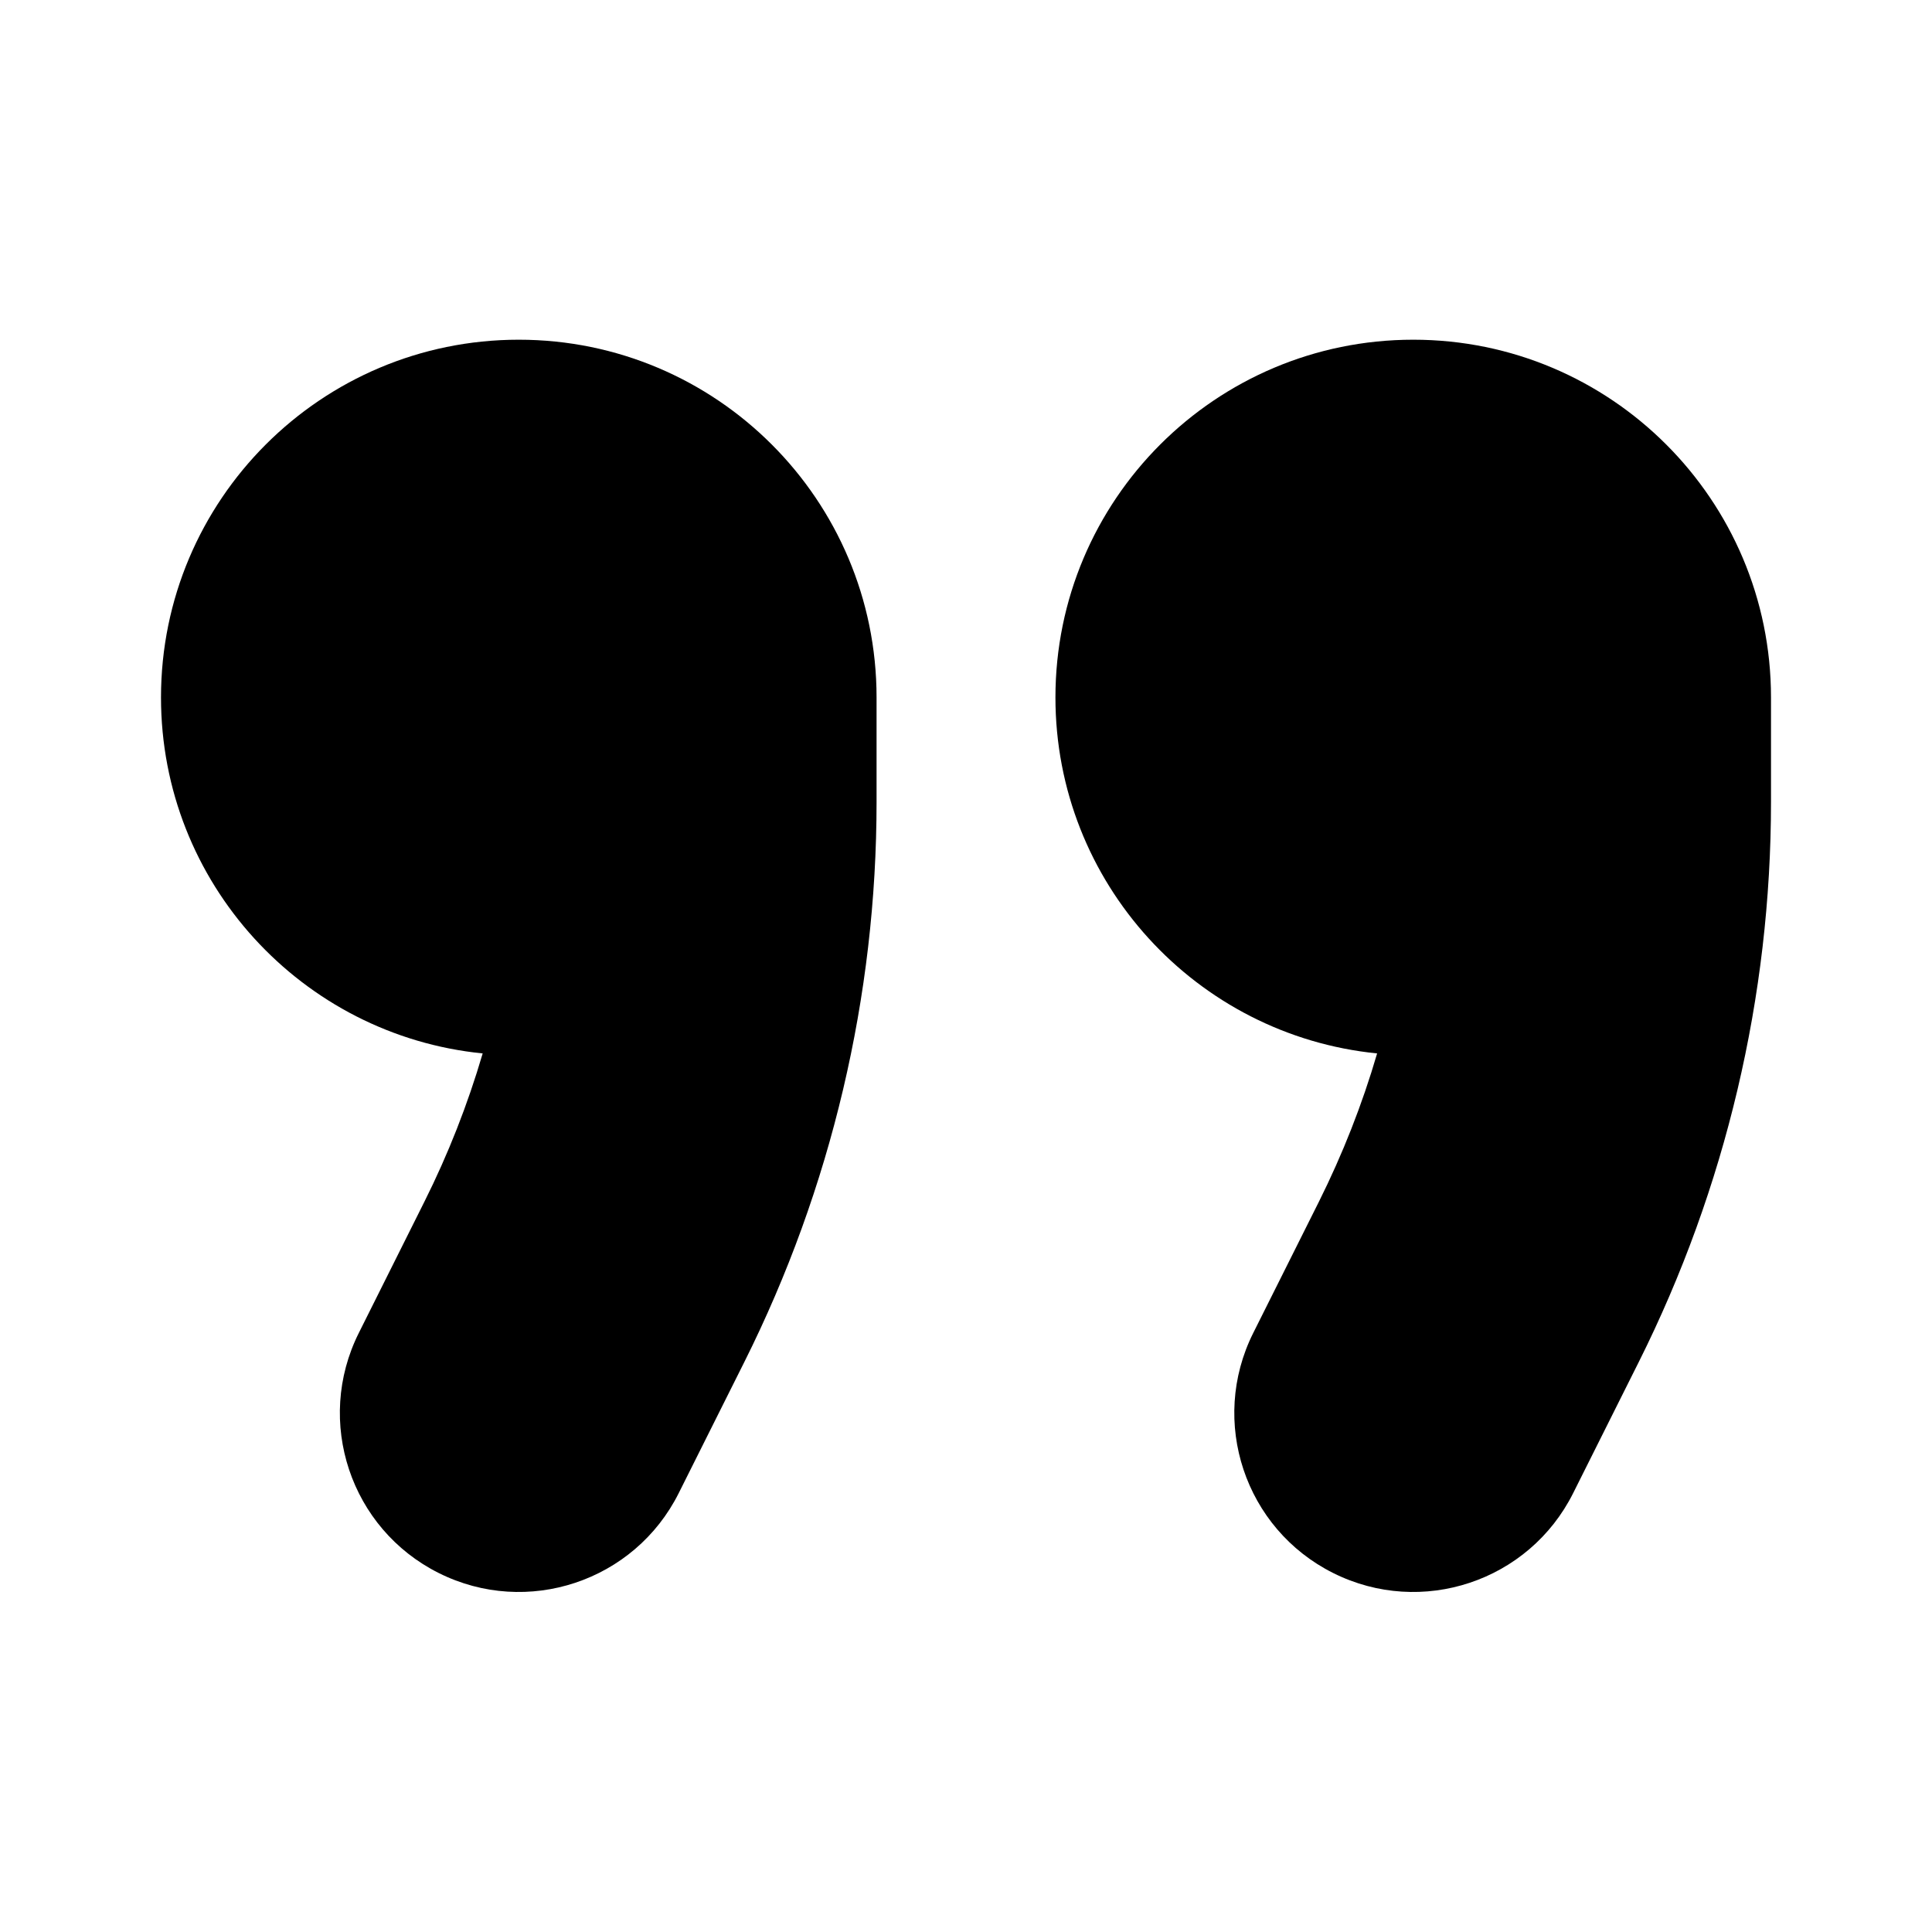
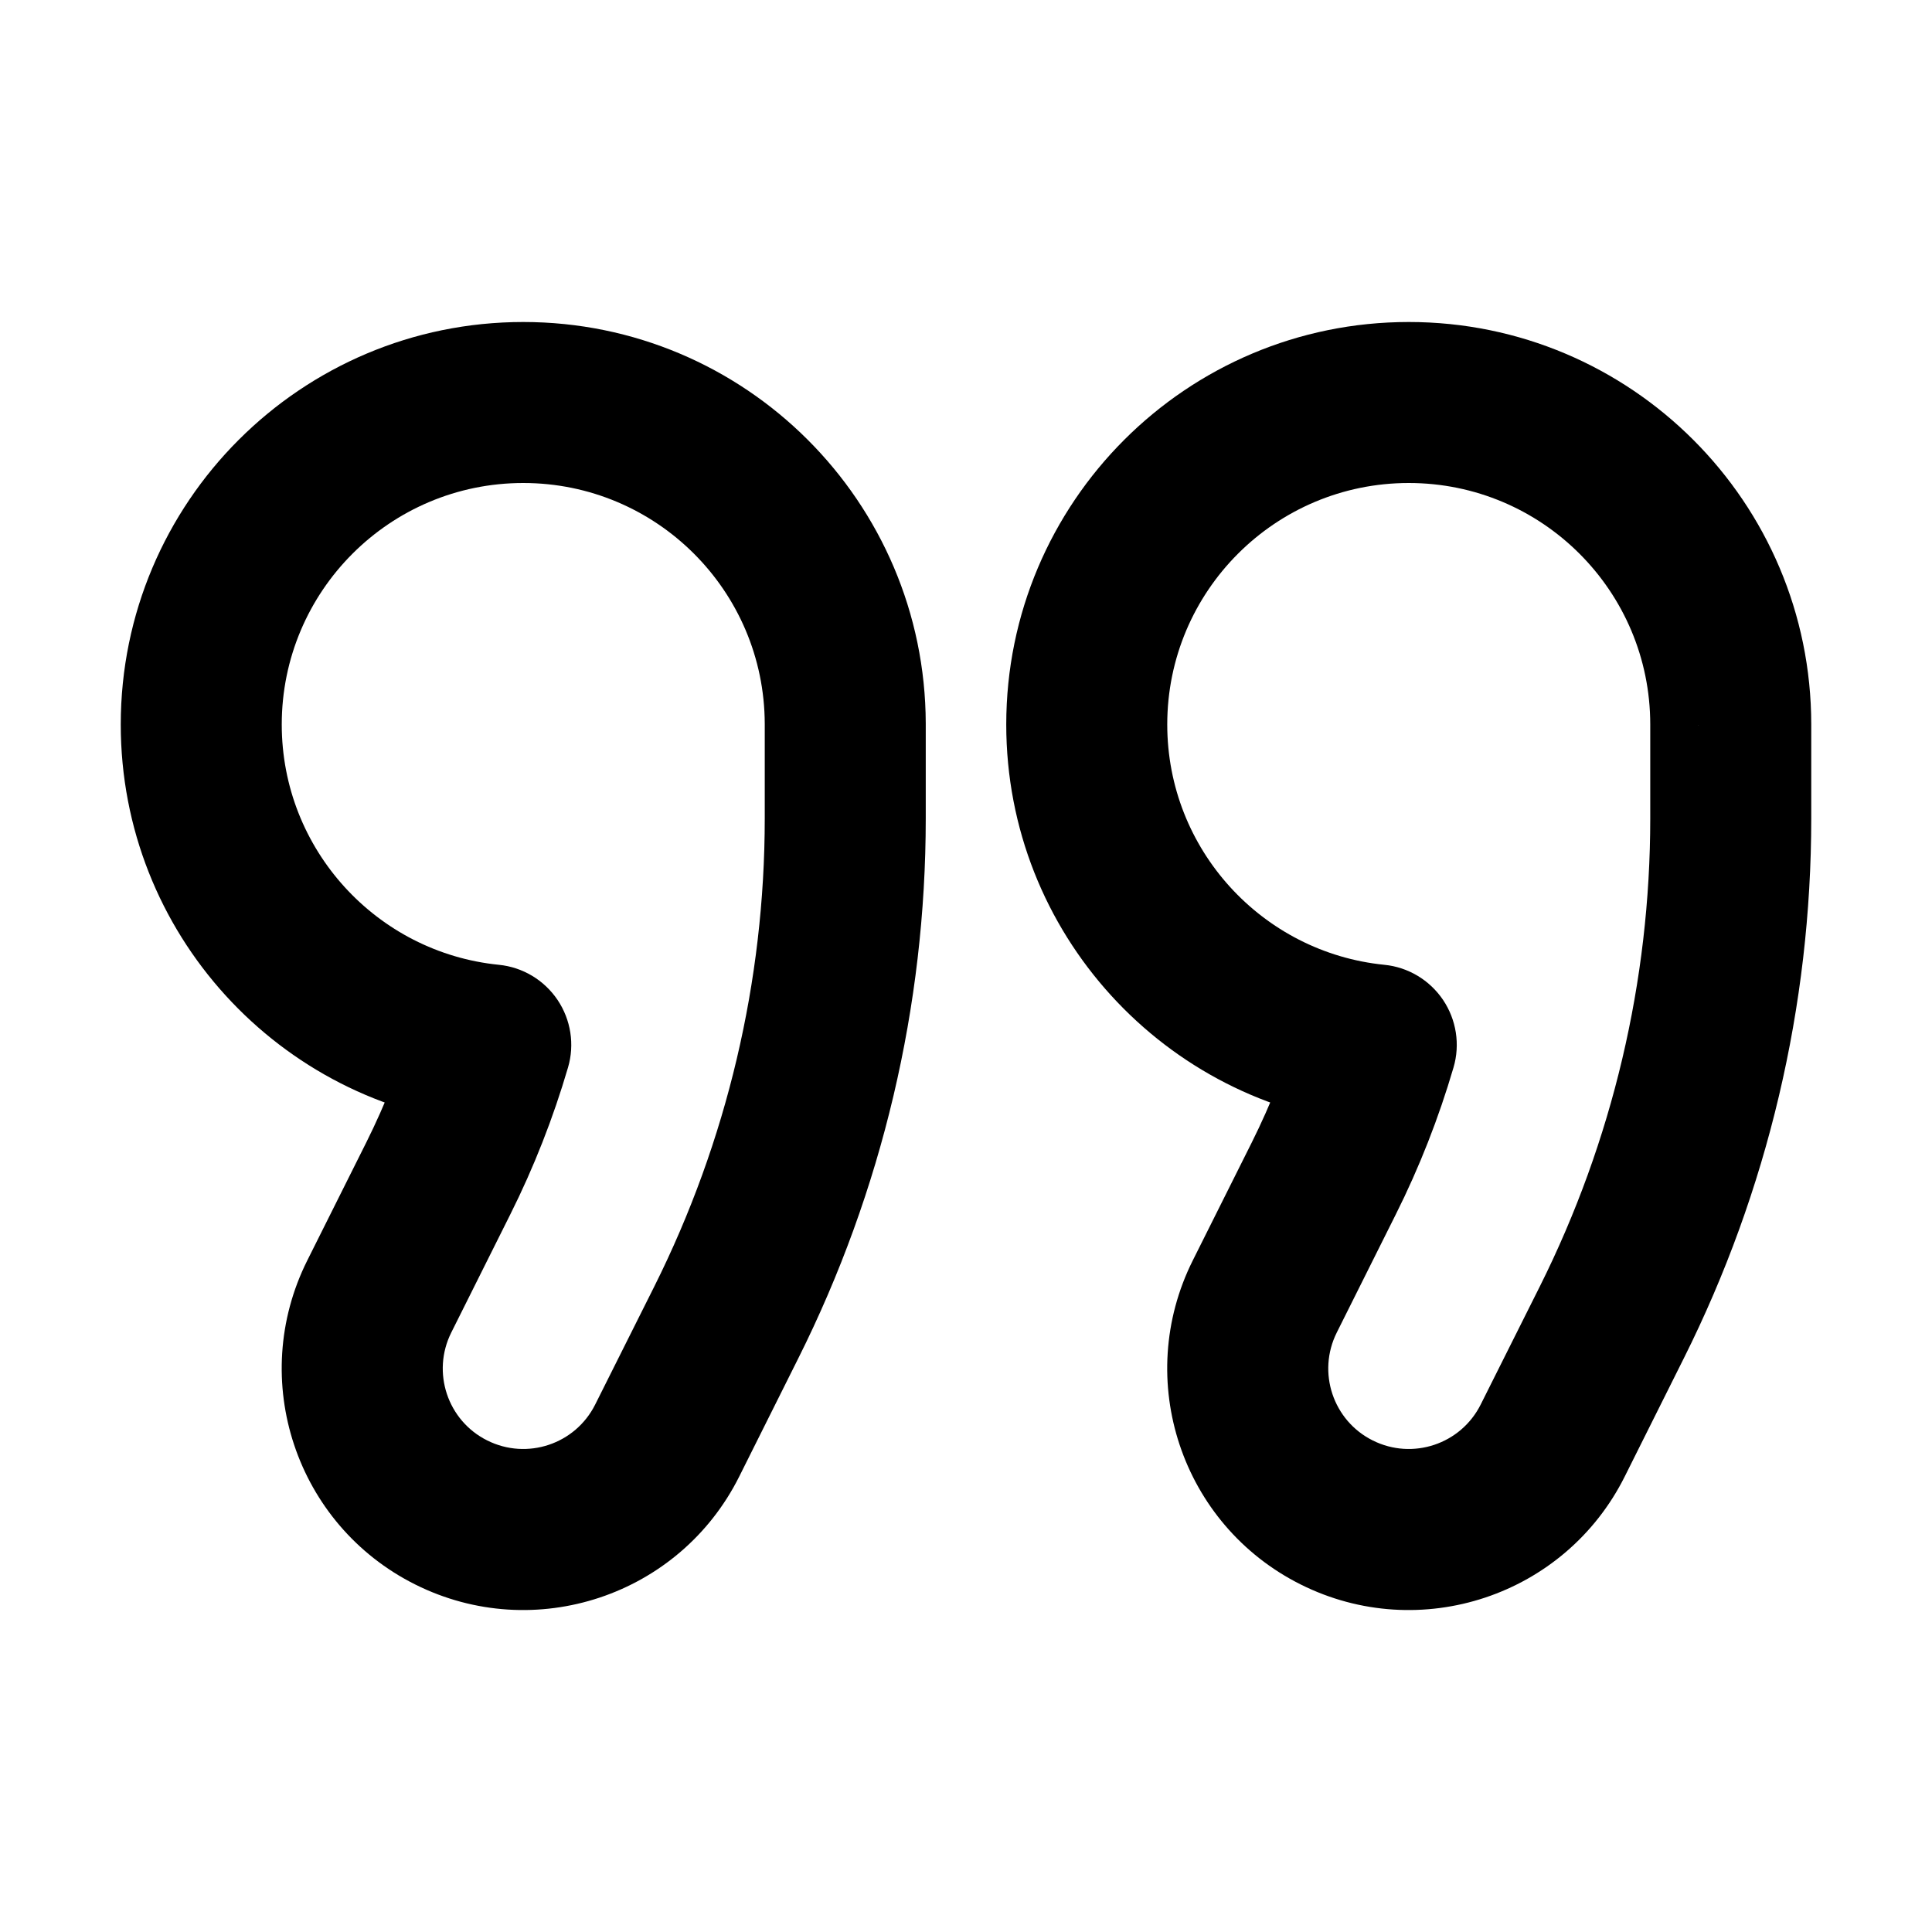
<svg xmlns="http://www.w3.org/2000/svg" width="24" height="24" viewBox="0 0 24 24" fill="none">
-   <path d="M2 8.664C2 6.21 3.99 4.22 6.444 4.22C8.899 4.22 10.889 6.21 10.889 8.664V9.961C10.889 12.376 10.327 14.758 9.247 16.918L8.432 18.547C7.883 19.645 6.548 20.09 5.451 19.541C4.353 18.992 3.908 17.657 4.457 16.559L5.271 14.93C5.568 14.337 5.81 13.72 5.996 13.086C3.752 12.862 2 10.968 2 8.664Z" fill="black" />
-   <path d="M13.111 8.664C13.111 6.21 15.101 4.22 17.556 4.22C20.01 4.22 22 6.21 22 8.664V9.961C22 12.376 21.438 14.758 20.358 16.918L19.543 18.547C18.994 19.645 17.66 20.09 16.562 19.541C15.464 18.992 15.019 17.657 15.568 16.559L16.383 14.93C16.679 14.337 16.922 13.72 17.107 13.086C14.863 12.862 13.111 10.968 13.111 8.664Z" fill="black" />
+   <path d="M10.5 8.99L9.5 8.992L9.5 8.992L10.5 8.99ZM10.5 9L11.5 9L11.5 8.998L10.5 9ZM4.711 16.106L5.606 16.553L5.606 16.553L4.711 16.106ZM5.444 14.639L4.55 14.192L4.55 14.192L5.444 14.639ZM6.096 12.98L7.056 13.261C7.14 12.976 7.092 12.668 6.926 12.421C6.759 12.174 6.492 12.014 6.196 11.985L6.096 12.98ZM21.5 9L22.5 9.001V9H21.5ZM21.5 9.01L20.5 9.009V9.01H21.5ZM20.022 16.428L20.916 16.875L20.916 16.875L20.022 16.428ZM19.289 17.894L18.394 17.447L18.394 17.447L19.289 17.894ZM15.711 16.106L16.606 16.553L16.606 16.553L15.711 16.106ZM16.444 14.639L15.55 14.192L15.55 14.192L16.444 14.639ZM17.096 12.98L18.056 13.261C18.14 12.976 18.092 12.668 17.926 12.421C17.759 12.174 17.492 12.014 17.196 11.985L17.096 12.98ZM6.5 4C3.739 4 1.5 6.239 1.5 9H3.5C3.5 7.343 4.843 6 6.5 6V4ZM11.5 8.988C11.493 6.232 9.257 4 6.5 4V6C8.154 6 9.496 7.339 9.5 8.992L11.5 8.988ZM11.5 8.998L11.5 8.987L9.5 8.992L9.5 9.002L11.5 8.998ZM11.5 10.167V9H9.5V10.167H11.5ZM9.916 16.875C10.958 14.793 11.5 12.496 11.5 10.167H9.5C9.5 12.185 9.03 14.176 8.128 15.981L9.916 16.875ZM9.183 18.342L9.916 16.875L8.128 15.981L7.394 17.447L9.183 18.342ZM5.158 19.683C6.64 20.424 8.442 19.824 9.183 18.342L7.394 17.447C7.147 17.941 6.547 18.141 6.053 17.894L5.158 19.683ZM3.817 15.658C3.076 17.14 3.676 18.942 5.158 19.683L6.053 17.894C5.559 17.648 5.359 17.047 5.606 16.553L3.817 15.658ZM4.55 14.192L3.817 15.658L5.606 16.553L6.339 15.086L4.55 14.192ZM5.137 12.699C4.986 13.211 4.79 13.711 4.55 14.192L6.339 15.086C6.633 14.499 6.872 13.888 7.056 13.261L5.137 12.699ZM1.5 9C1.5 11.592 3.471 13.722 5.997 13.975L6.196 11.985C4.682 11.833 3.5 10.554 3.5 9H1.5ZM17.5 4C14.739 4 12.5 6.239 12.5 9H14.5C14.5 7.343 15.843 6 17.5 6V4ZM22.5 9C22.5 6.239 20.261 4 17.5 4V6C19.157 6 20.5 7.343 20.5 9H22.5ZM22.5 9.011L22.5 9.001L20.5 8.999L20.5 9.009L22.5 9.011ZM22.5 10.167V9.01H20.5V10.167H22.5ZM20.916 16.875C21.958 14.793 22.5 12.496 22.5 10.167H20.5C20.5 12.185 20.03 14.176 19.128 15.981L20.916 16.875ZM20.183 18.342L20.916 16.875L19.128 15.981L18.394 17.447L20.183 18.342ZM16.158 19.683C17.64 20.424 19.442 19.824 20.183 18.342L18.394 17.447C18.147 17.941 17.547 18.141 17.053 17.894L16.158 19.683ZM14.817 15.658C14.076 17.14 14.676 18.942 16.158 19.683L17.053 17.894C16.559 17.648 16.359 17.047 16.606 16.553L14.817 15.658ZM15.55 14.192L14.817 15.658L16.606 16.553L17.339 15.086L15.55 14.192ZM16.137 12.699C15.986 13.211 15.79 13.711 15.55 14.192L17.339 15.086C17.633 14.499 17.872 13.888 18.056 13.261L16.137 12.699ZM12.5 9C12.5 11.592 14.471 13.722 16.997 13.975L17.196 11.985C15.682 11.833 14.5 10.554 14.5 9H12.5Z" fill="black" />
</svg>
